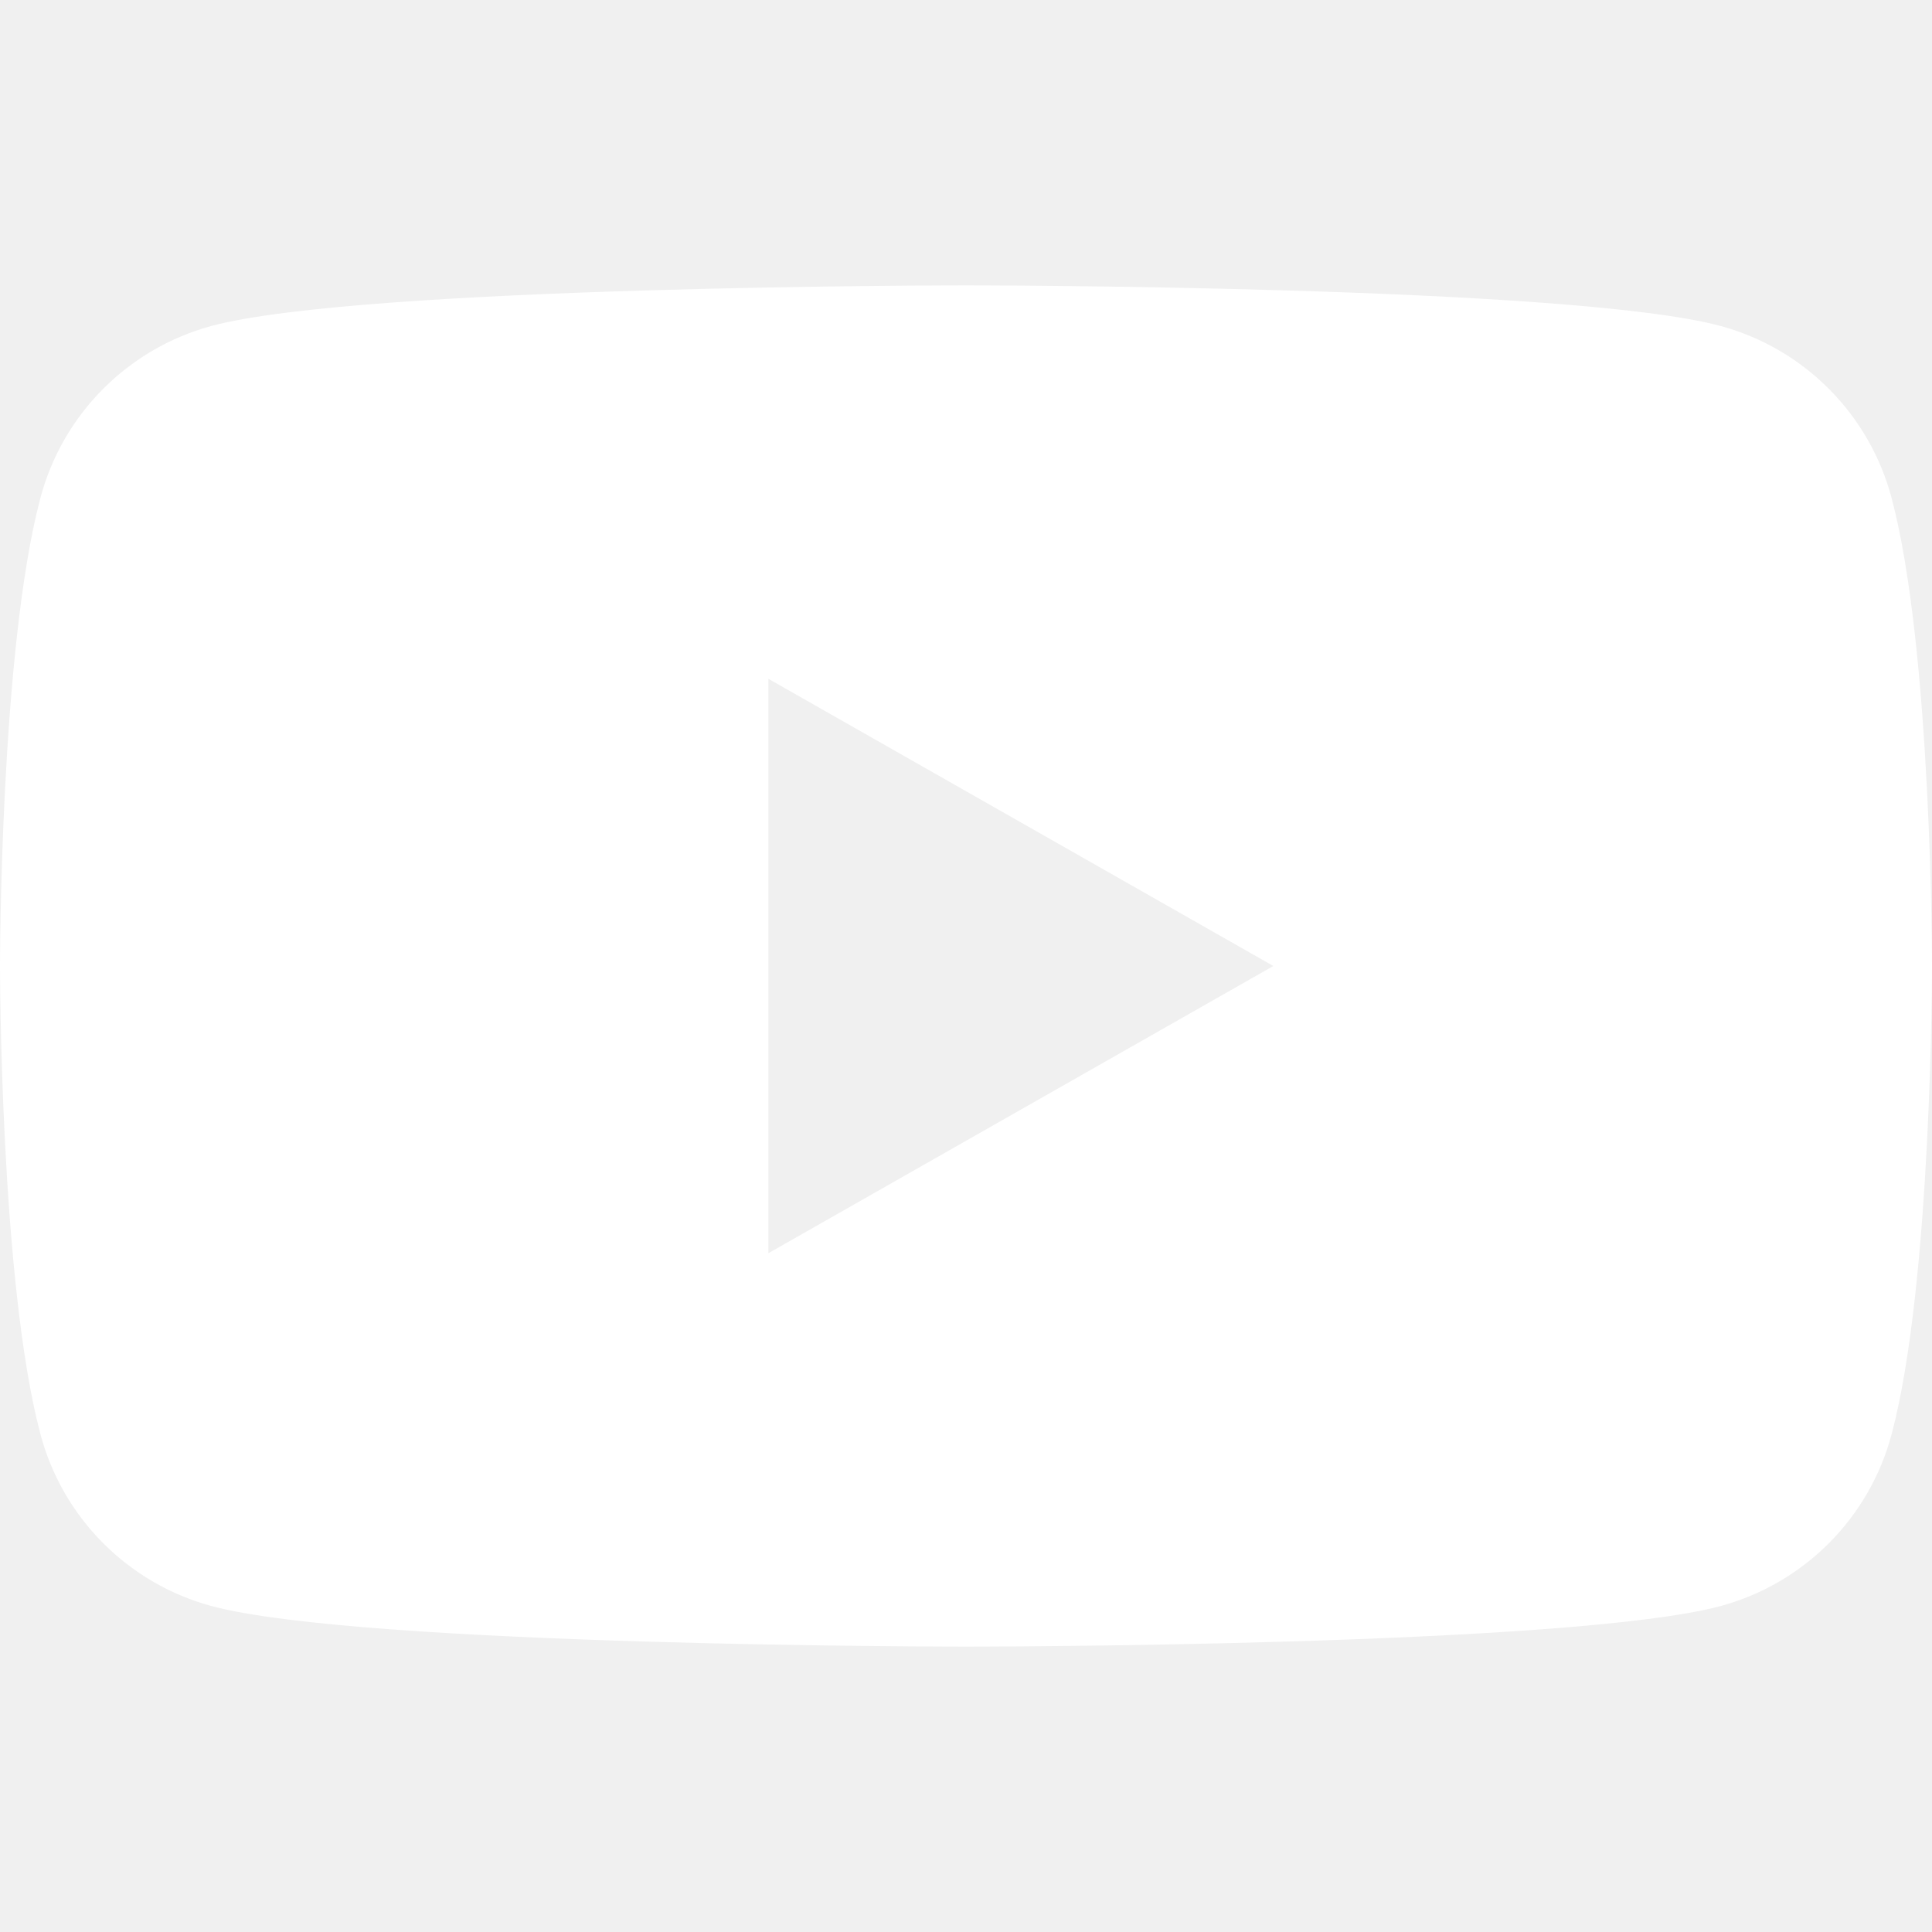
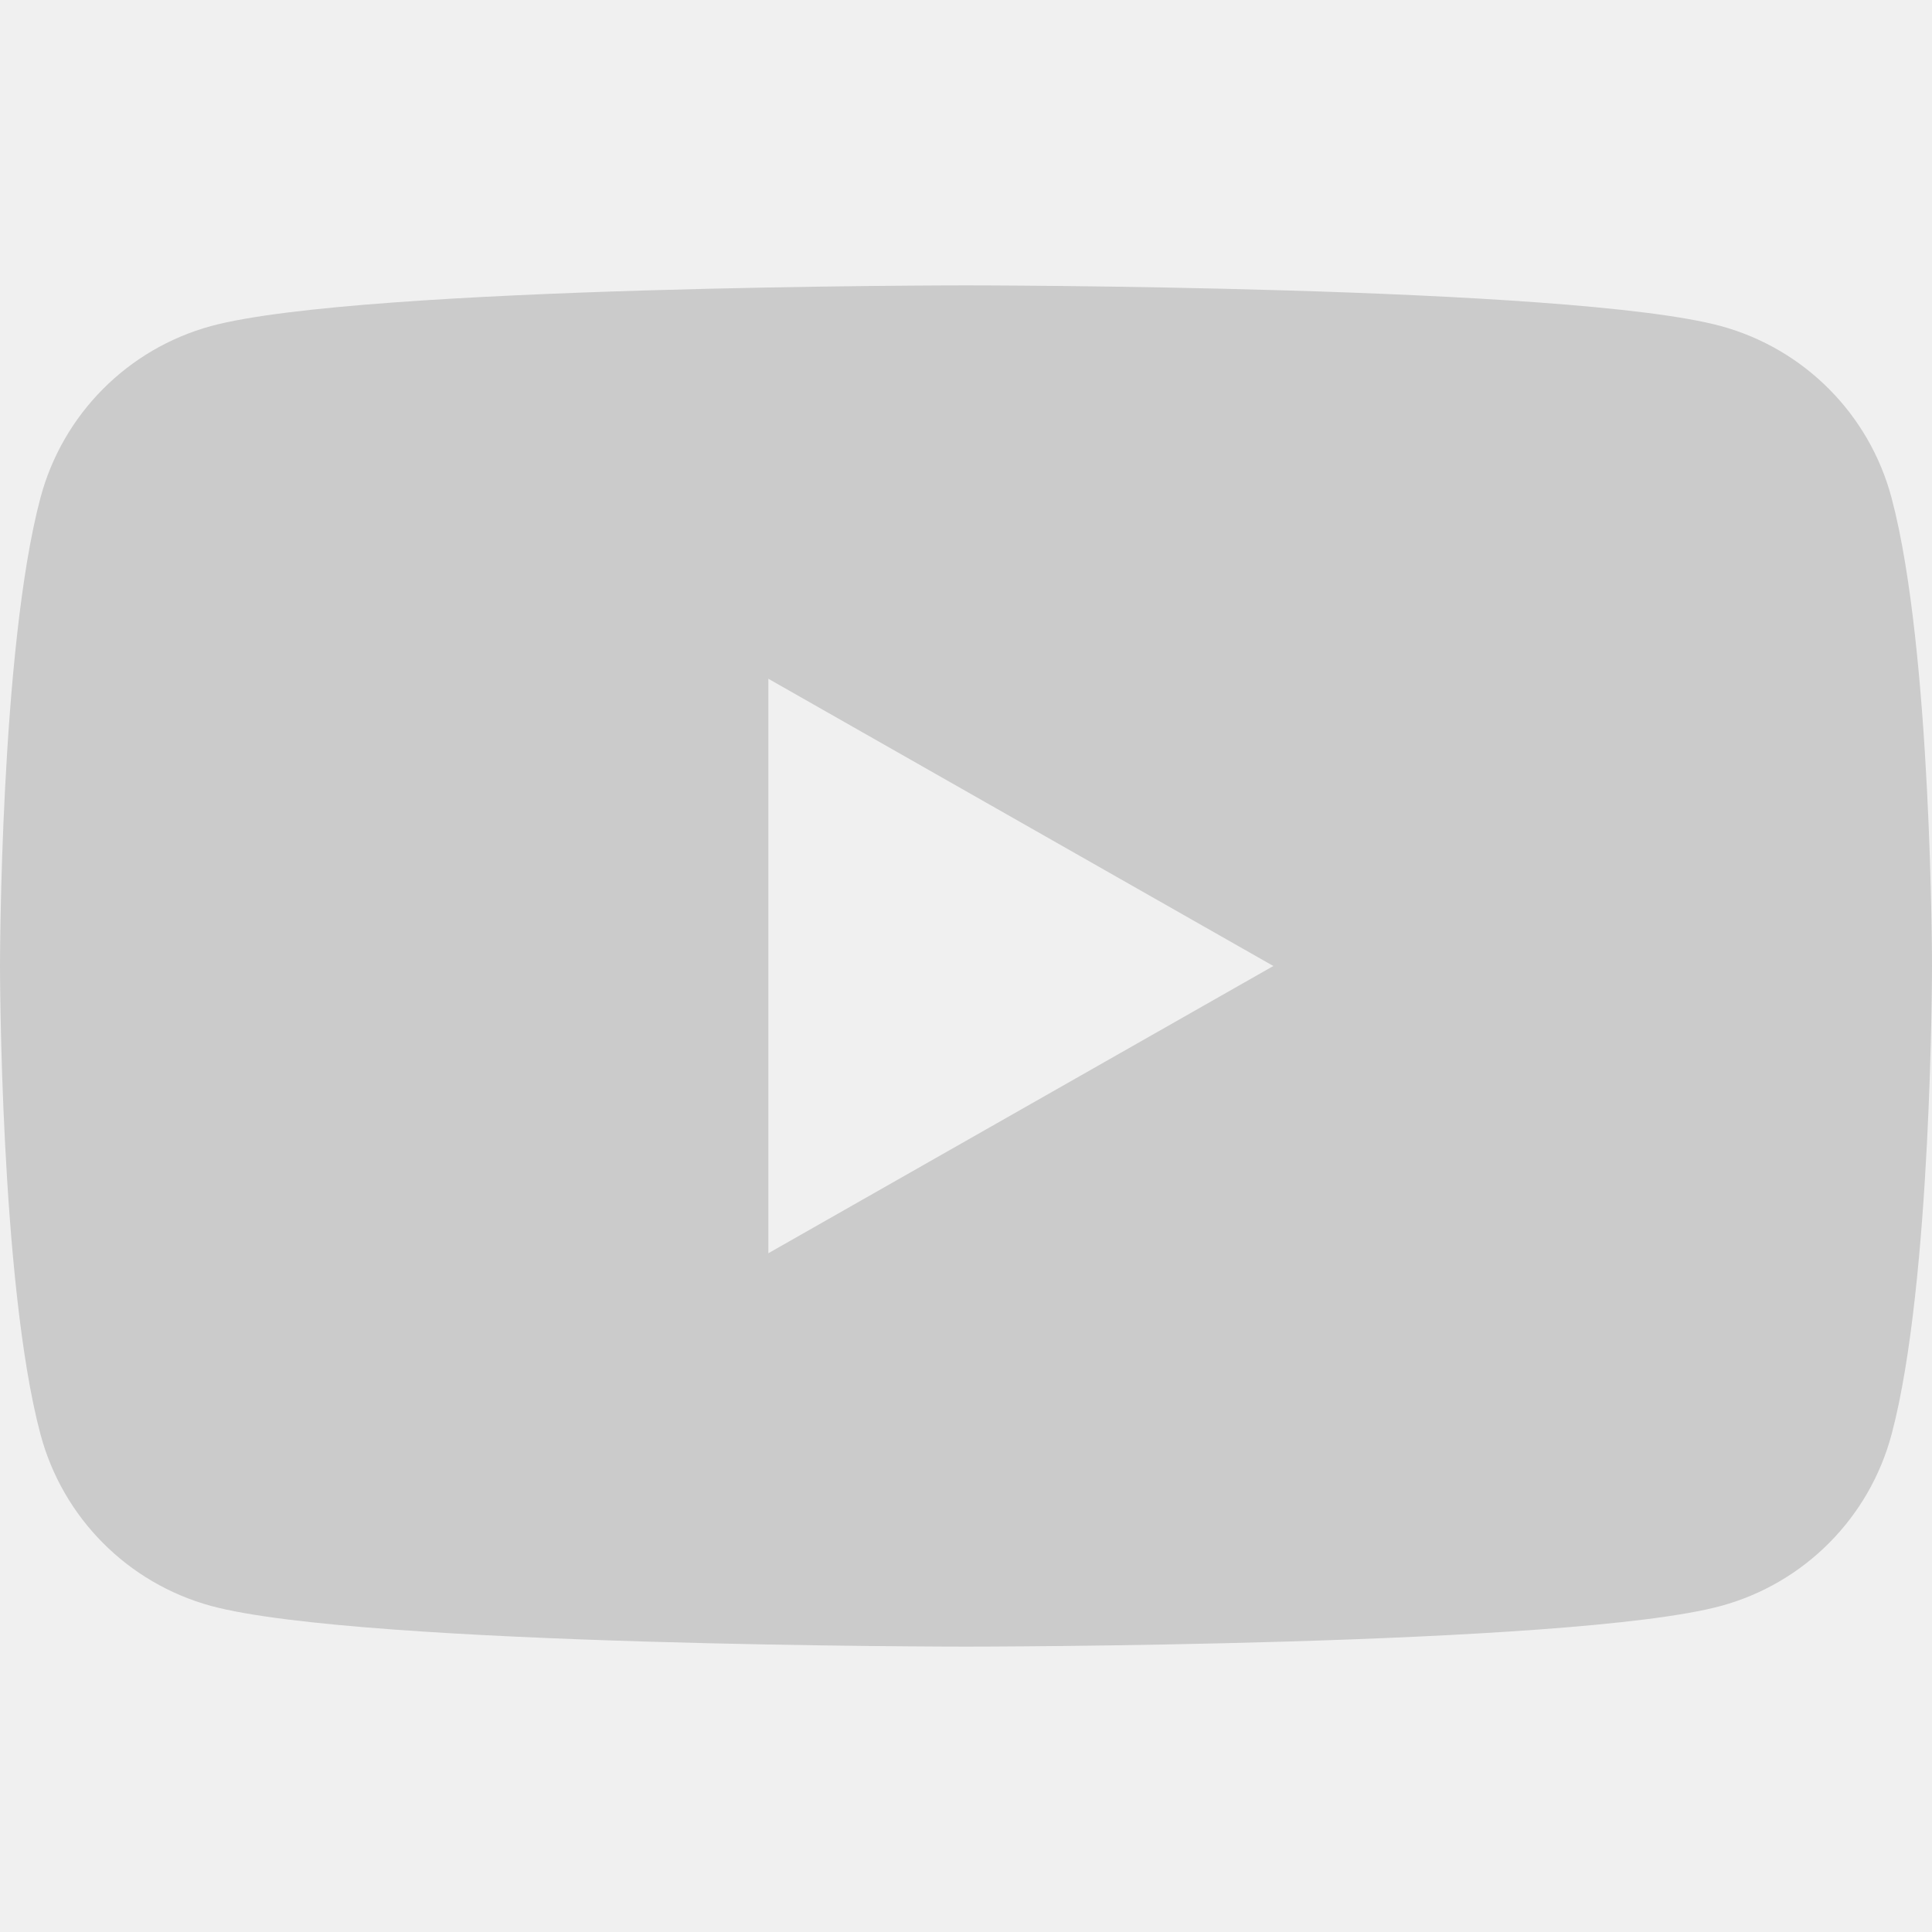
- <svg xmlns="http://www.w3.org/2000/svg" viewBox="0 0 24 24" width="24" height="24" fill="#FFFFFF">
-   <path d="M23.498 6.186a3.016 3.016 0 0 0-2.122-2.136C19.505 3.545 12 3.545 12 3.545s-7.505 0-9.377.505A3.017 3.017 0 0 0 .502 6.186C0 8.07 0 12 0 12s0 3.93.502 5.814a3.016 3.016 0 0 0 2.122 2.136c1.871.505 9.376.505 9.376.505s7.505 0 9.377-.505a3.015 3.015 0 0 0 2.122-2.136C24 15.93 24 12 24 12s0-3.93-.502-5.814zM9.545 15.568V8.432L15.818 12l-6.273 3.568z" />
+ <svg xmlns="http://www.w3.org/2000/svg" viewBox="0 0 24 24" width="24" height="24" fill="#CBCBCB">
+   <path d="M23.498 6.186a3.016 3.016 0 0 0-2.122-2.136C19.505 3.545 12 3.545 12 3.545s-7.505 0-9.377.505A3.017 3.017 0 0 0 .502 6.186C0 8.07 0 12 0 12s0 3.93.502 5.814a3.016 3.016 0 0 0 2.122 2.136c1.871.505 9.376.505 9.376.505s7.505 0 9.377-.505a3.015 3.015 0 0 0 2.122-2.136C24 15.93 24 12 24 12s0-3.93-.502-5.814zM9.545 15.568V8.432L15.818 12l-6.273 3.568z" fill="#CBCBCB" />
</svg>
